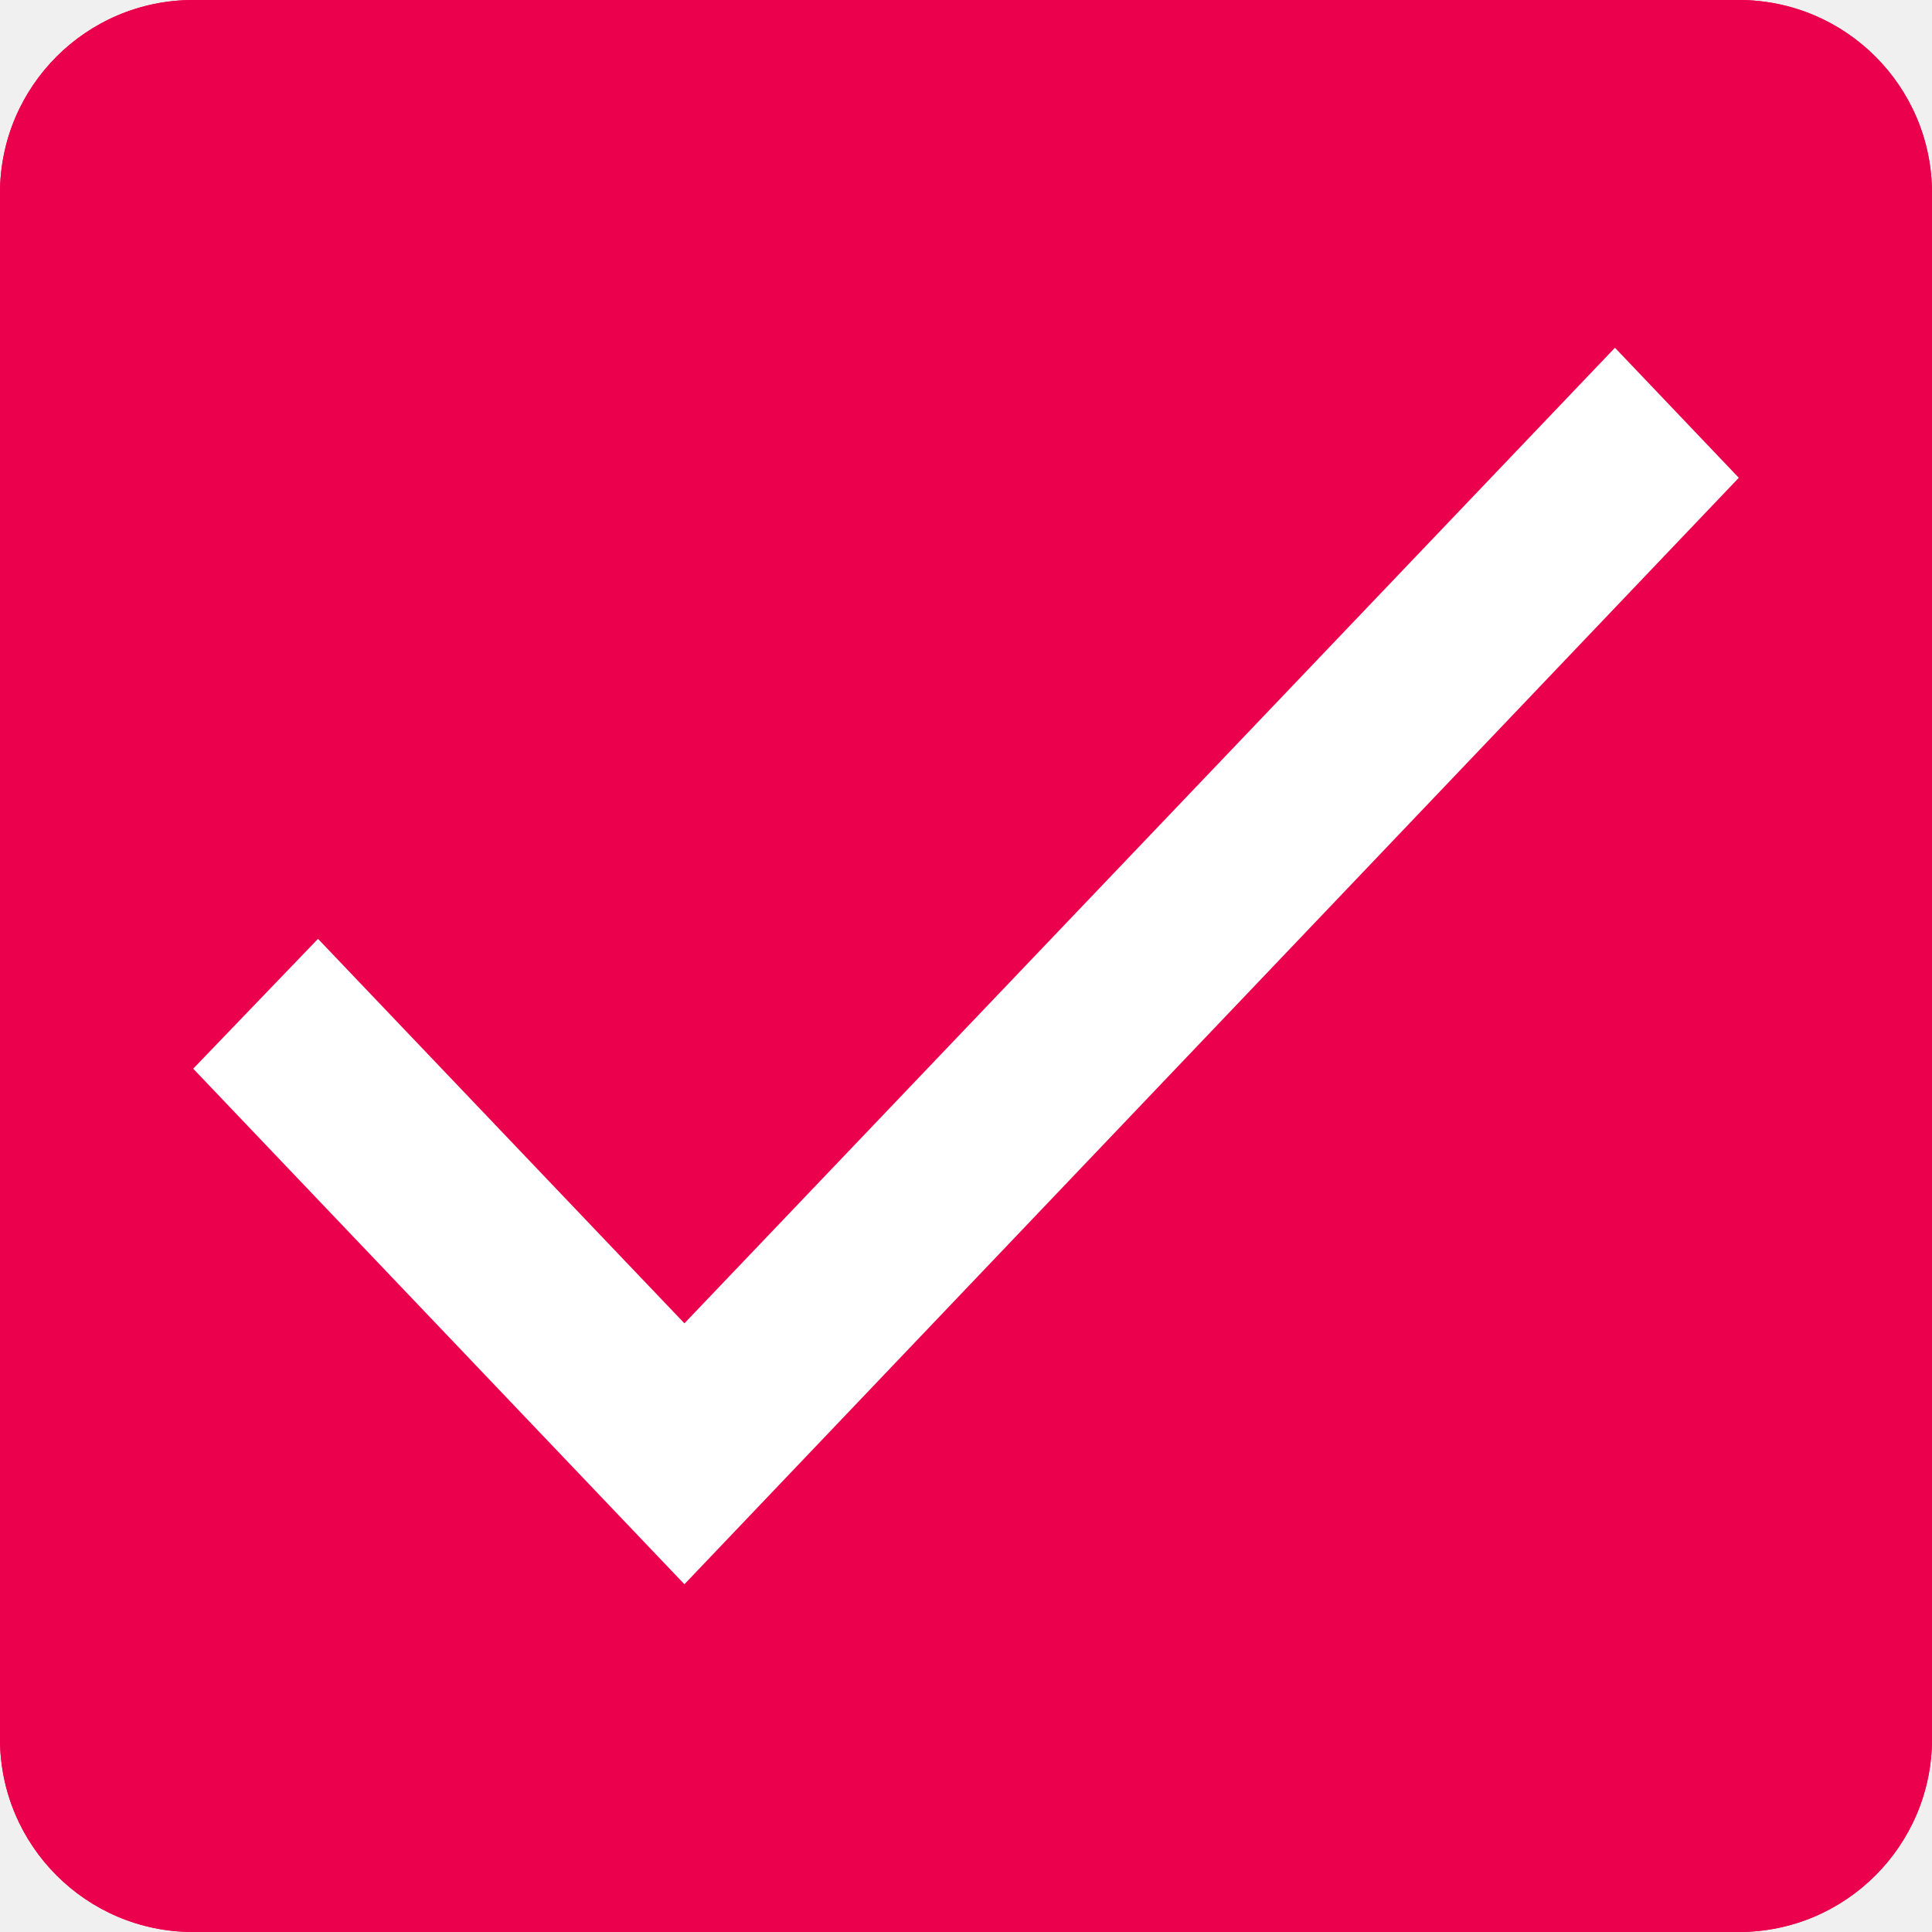
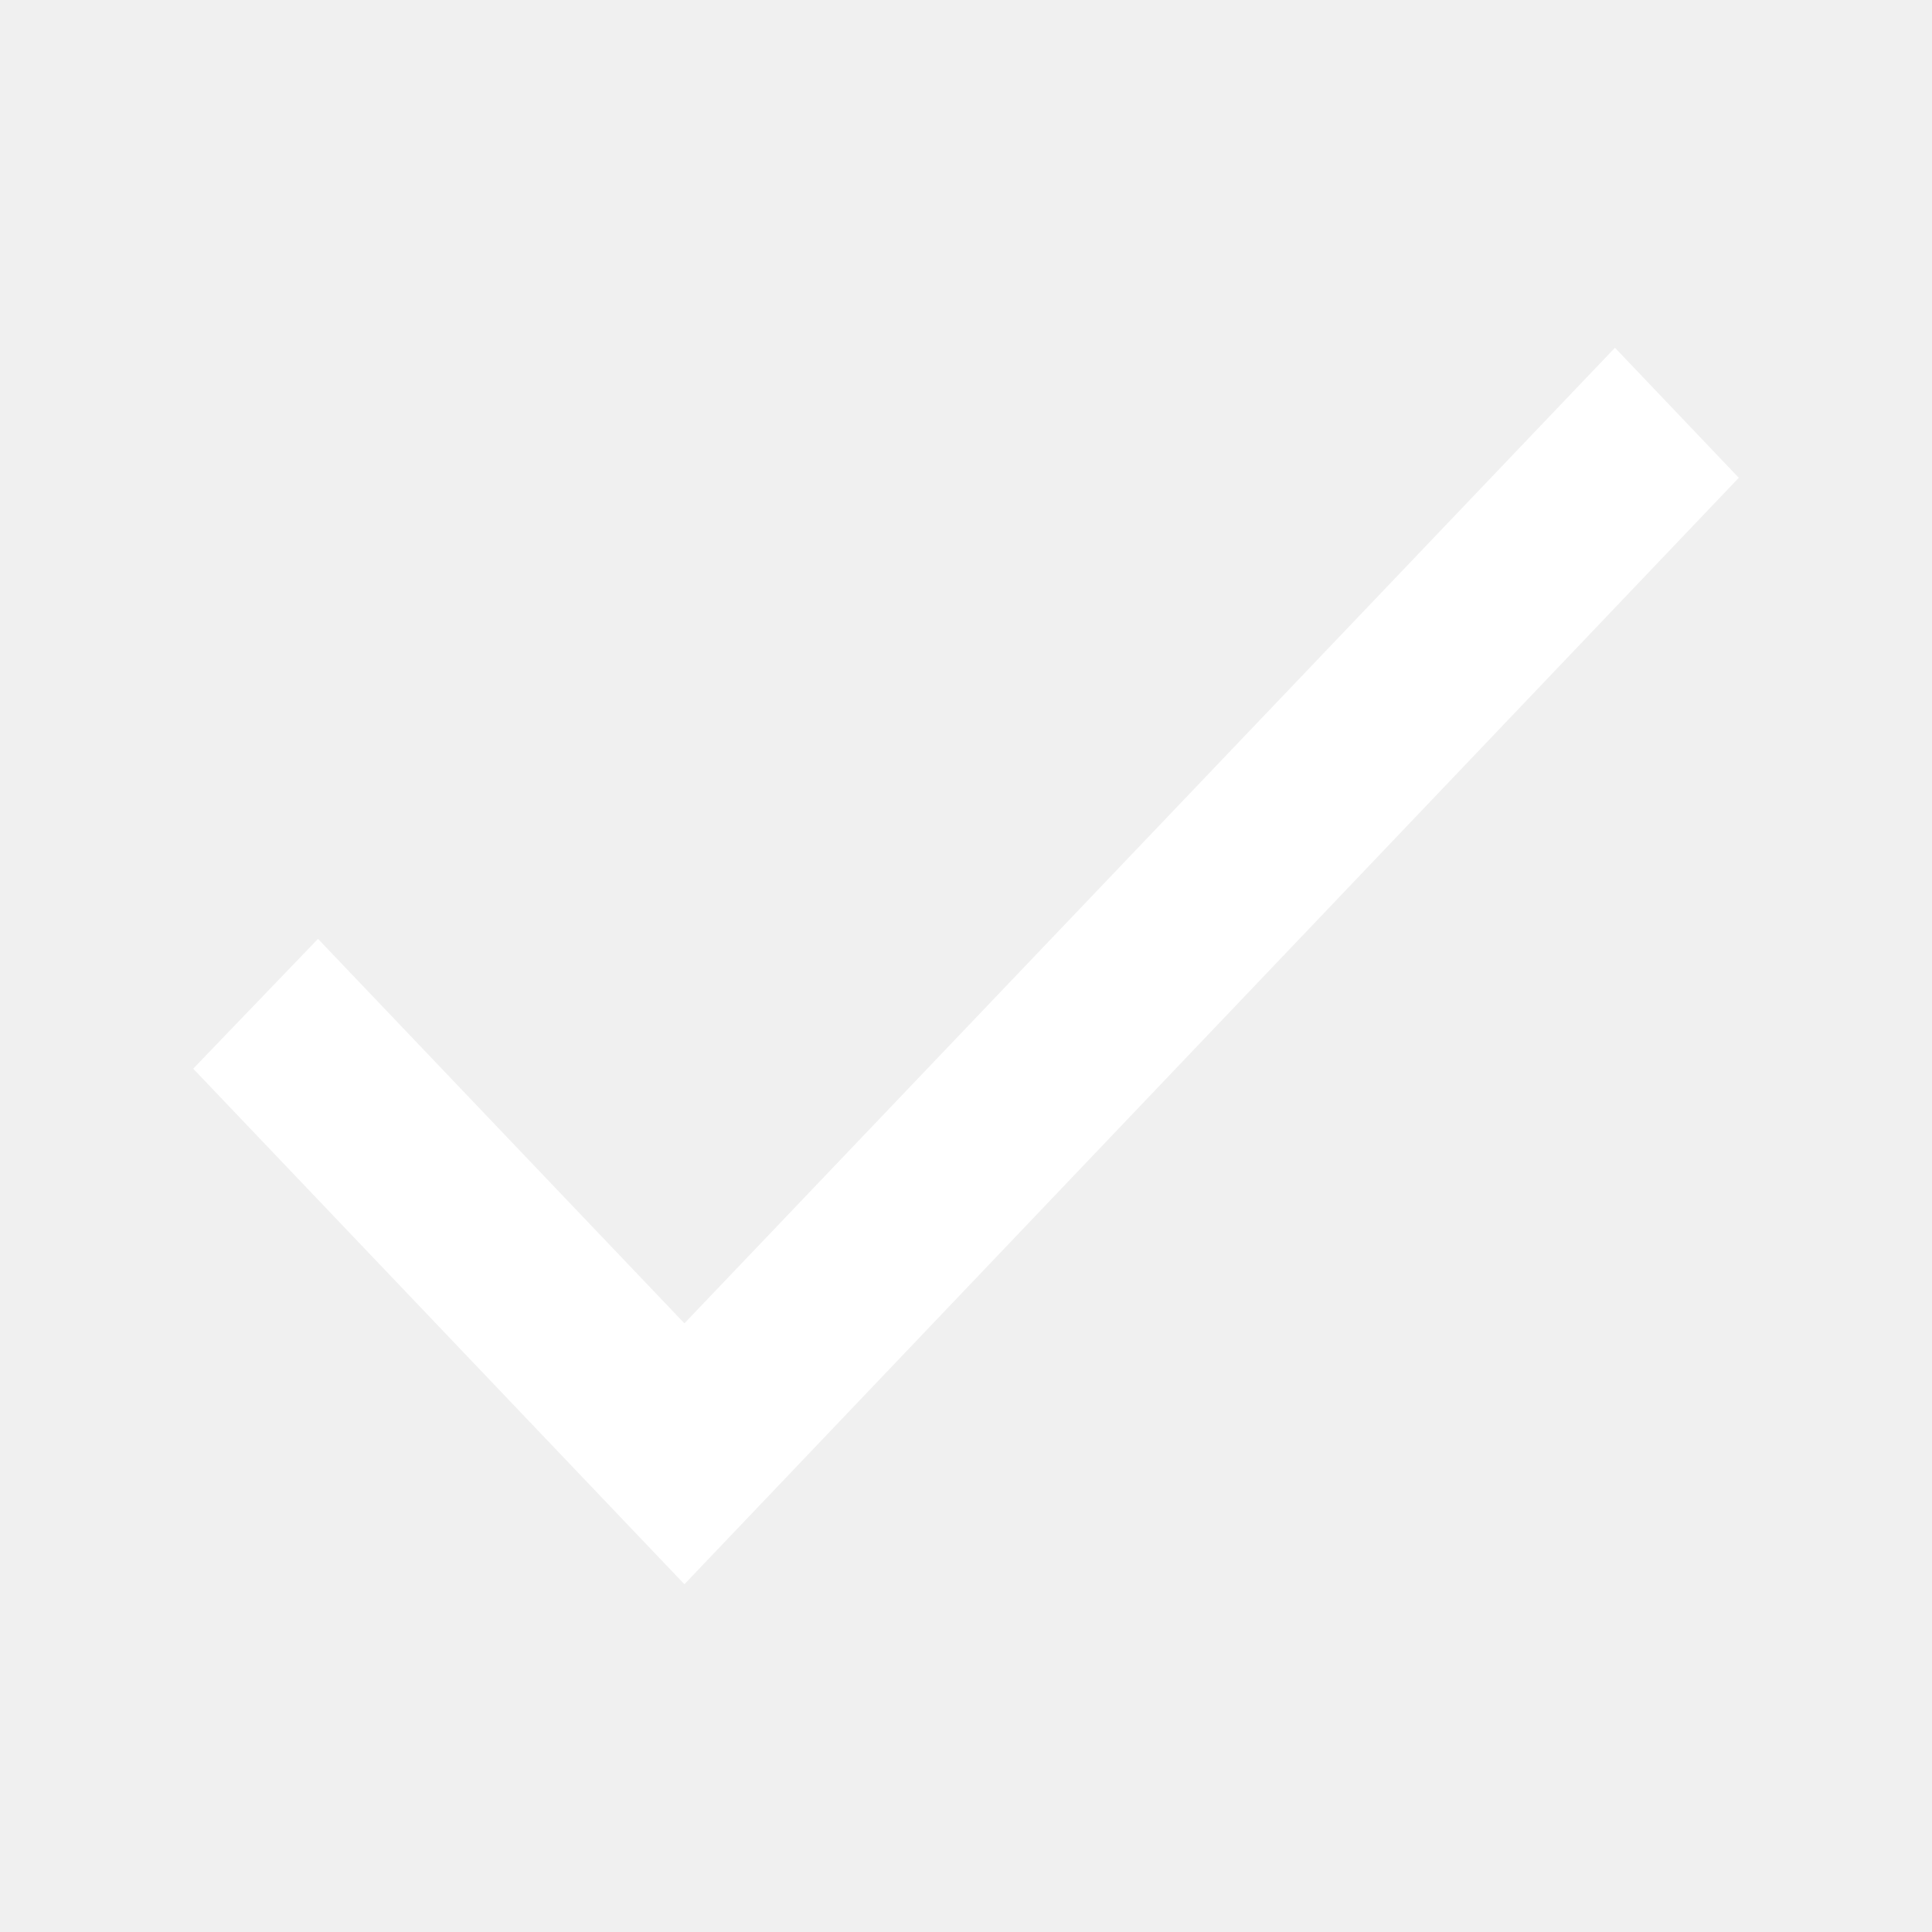
<svg xmlns="http://www.w3.org/2000/svg" viewBox="0 0 20 20">
-   <path class="border" d="M0 2a2 2 0 0 1 2-2h16a2 2 0 0 1 2 2v16a2 2 0 0 1-2 2H2a2 2 0 0 1-2-2V2Z" fill="#eb004dff" />
-   <path class="background" fill-rule="evenodd" clip-rule="evenodd" d="M18 1H2a1 1 0 0 0-1 1v16a1 1 0 0 0 1 1h16a1 1 0 0 0 1-1V2a1 1 0 0 0-1-1ZM2 0a2 2 0 0 0-2 2v16a2 2 0 0 0 2 2h16a2 2 0 0 0 2-2V2a2 2 0 0 0-2-2H2Z" fill="#eb004dff" />
+   <path class="border" d="M0 2a2 2 0 0 1 2-2h16a2 2 0 0 1 2 2v16a2 2 0 0 1-2 2H2a2 2 0 0 1-2-2V2Z" fill="transparent" />
+   <path class="background" fill-rule="evenodd" clip-rule="evenodd" d="M18 1H2a1 1 0 0 0-1 1v16a1 1 0 0 0 1 1h16a1 1 0 0 0 1-1V2a1 1 0 0 0-1-1ZM2 0a2 2 0 0 0-2 2v16a2 2 0 0 0 2 2h16a2 2 0 0 0 2-2V2a2 2 0 0 0-2-2H2Z" fill="transparent" />
  <path class="check" d="m7.085 13.699-3.793-3.98L2 11.063 7.085 16.4 18 4.946 16.718 3.6 7.085 13.699Z" fill="#fff" />
</svg>
